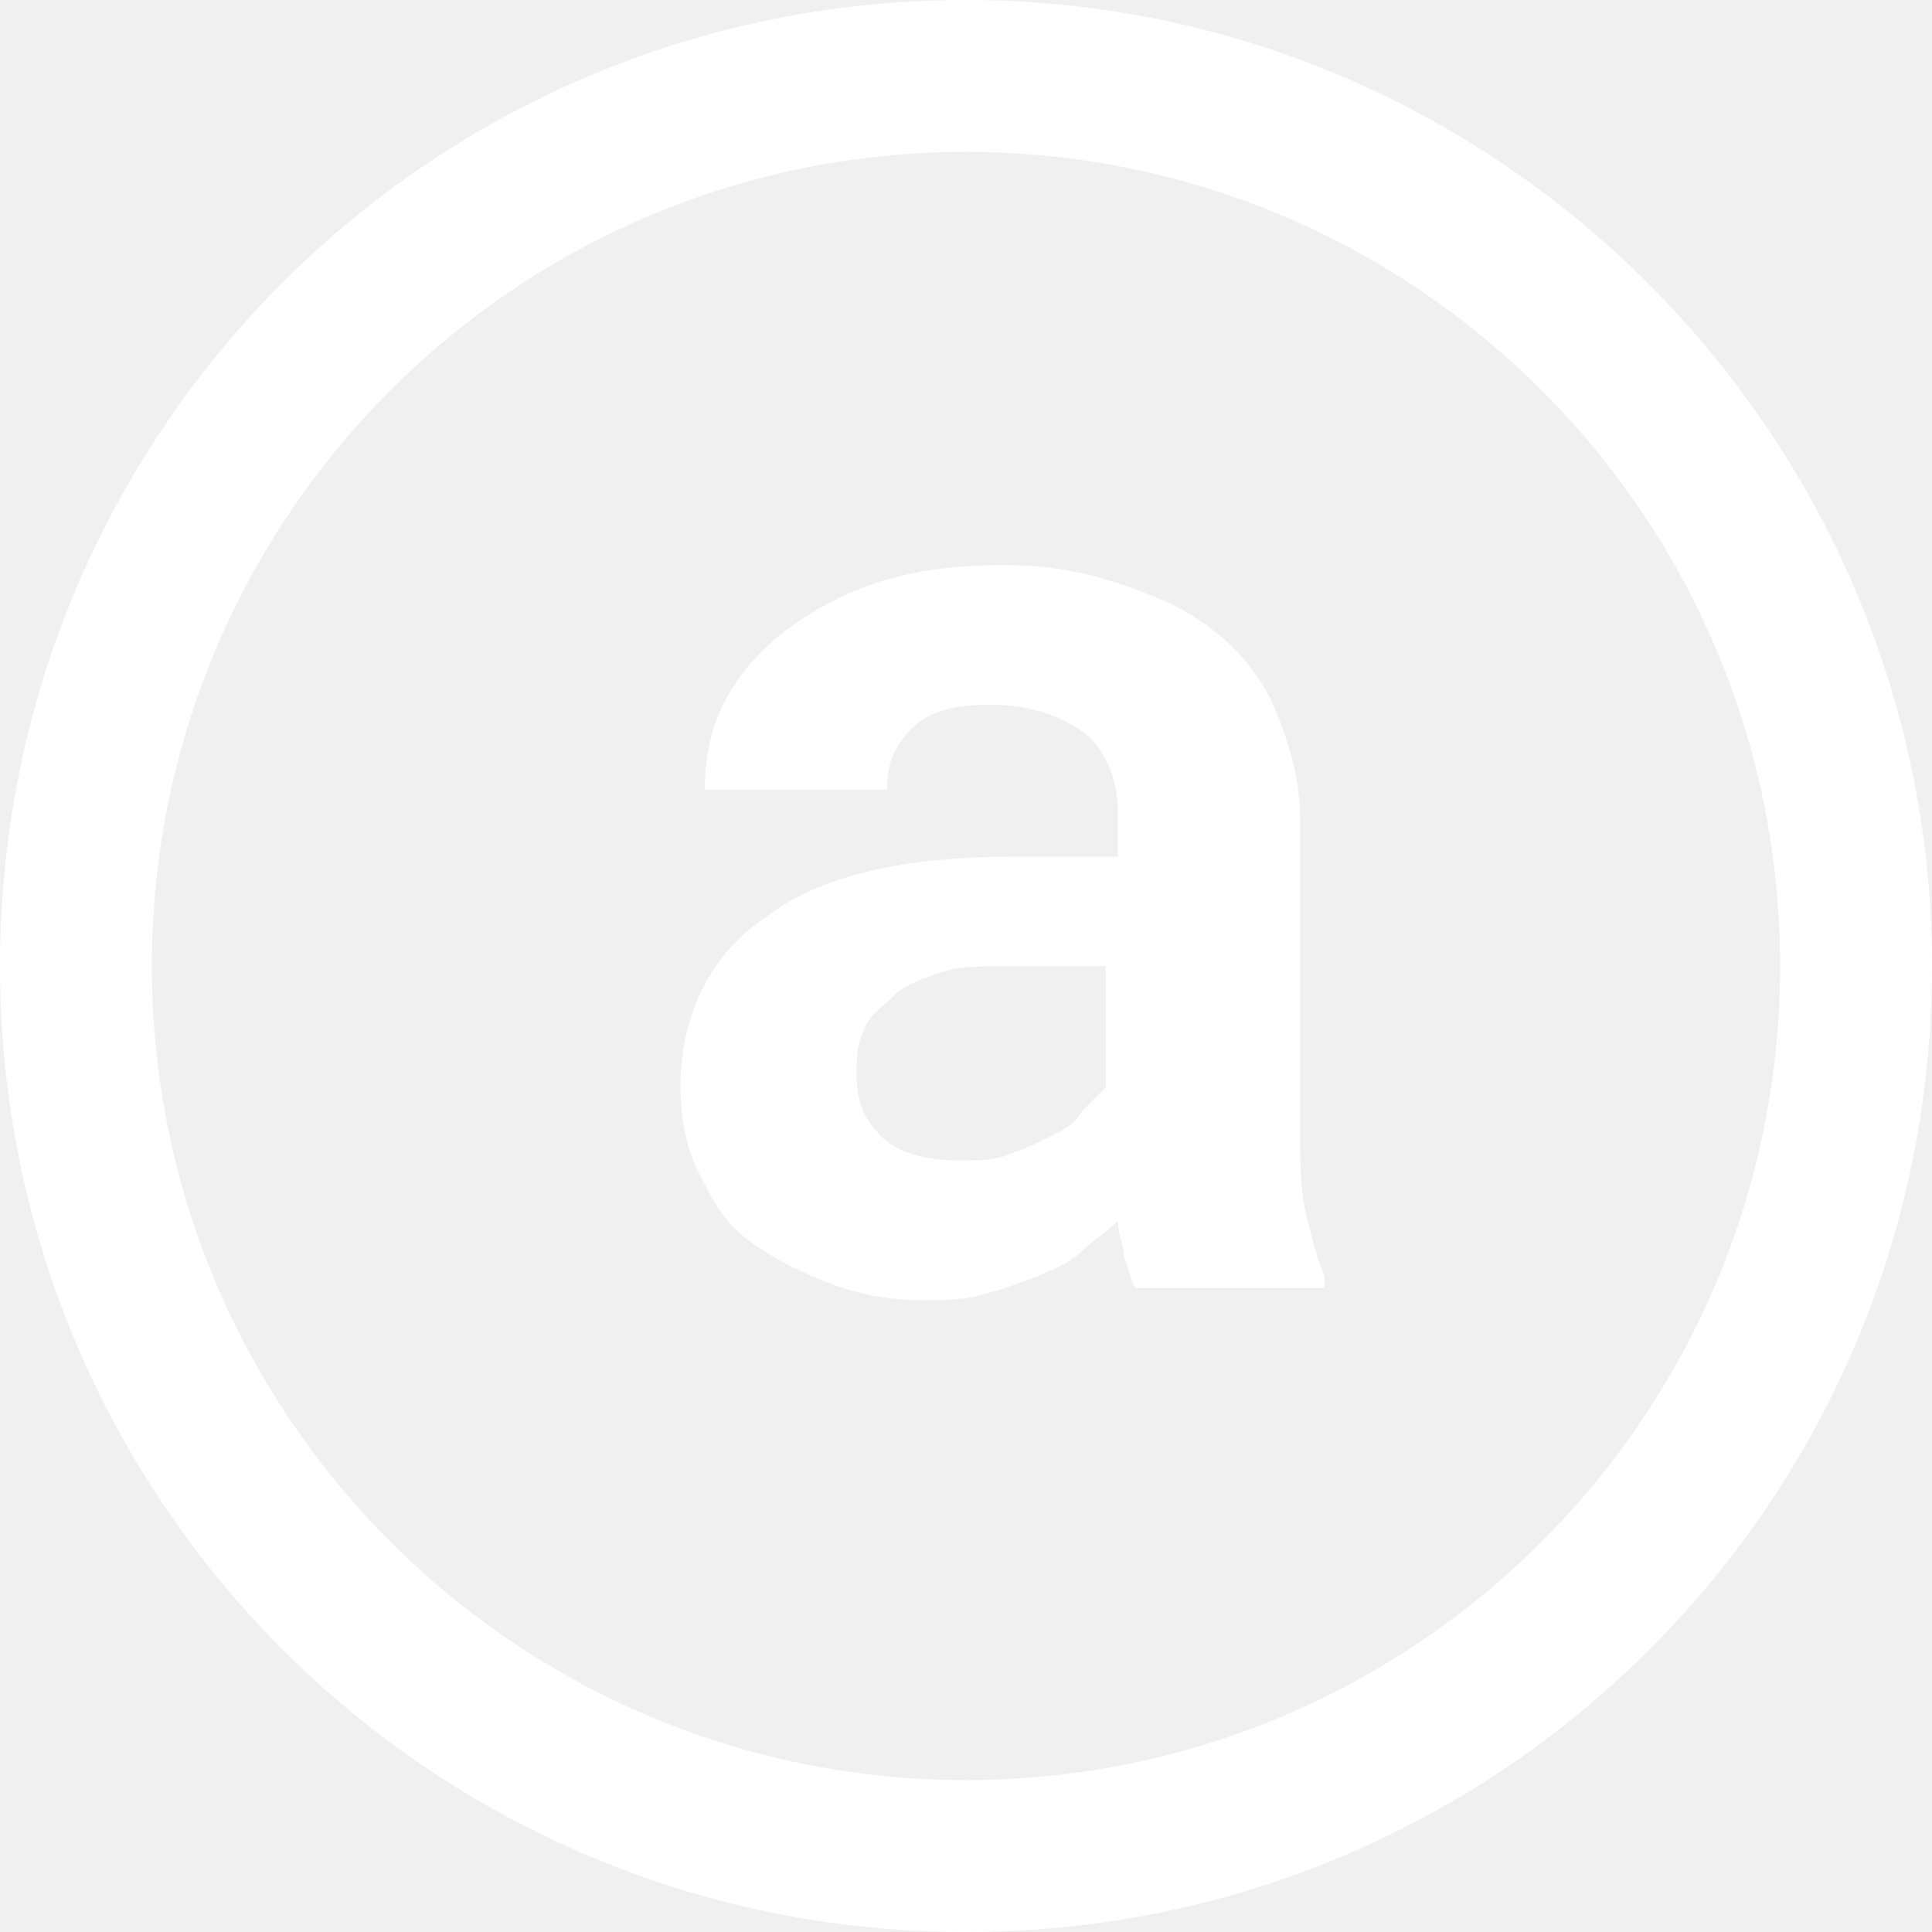
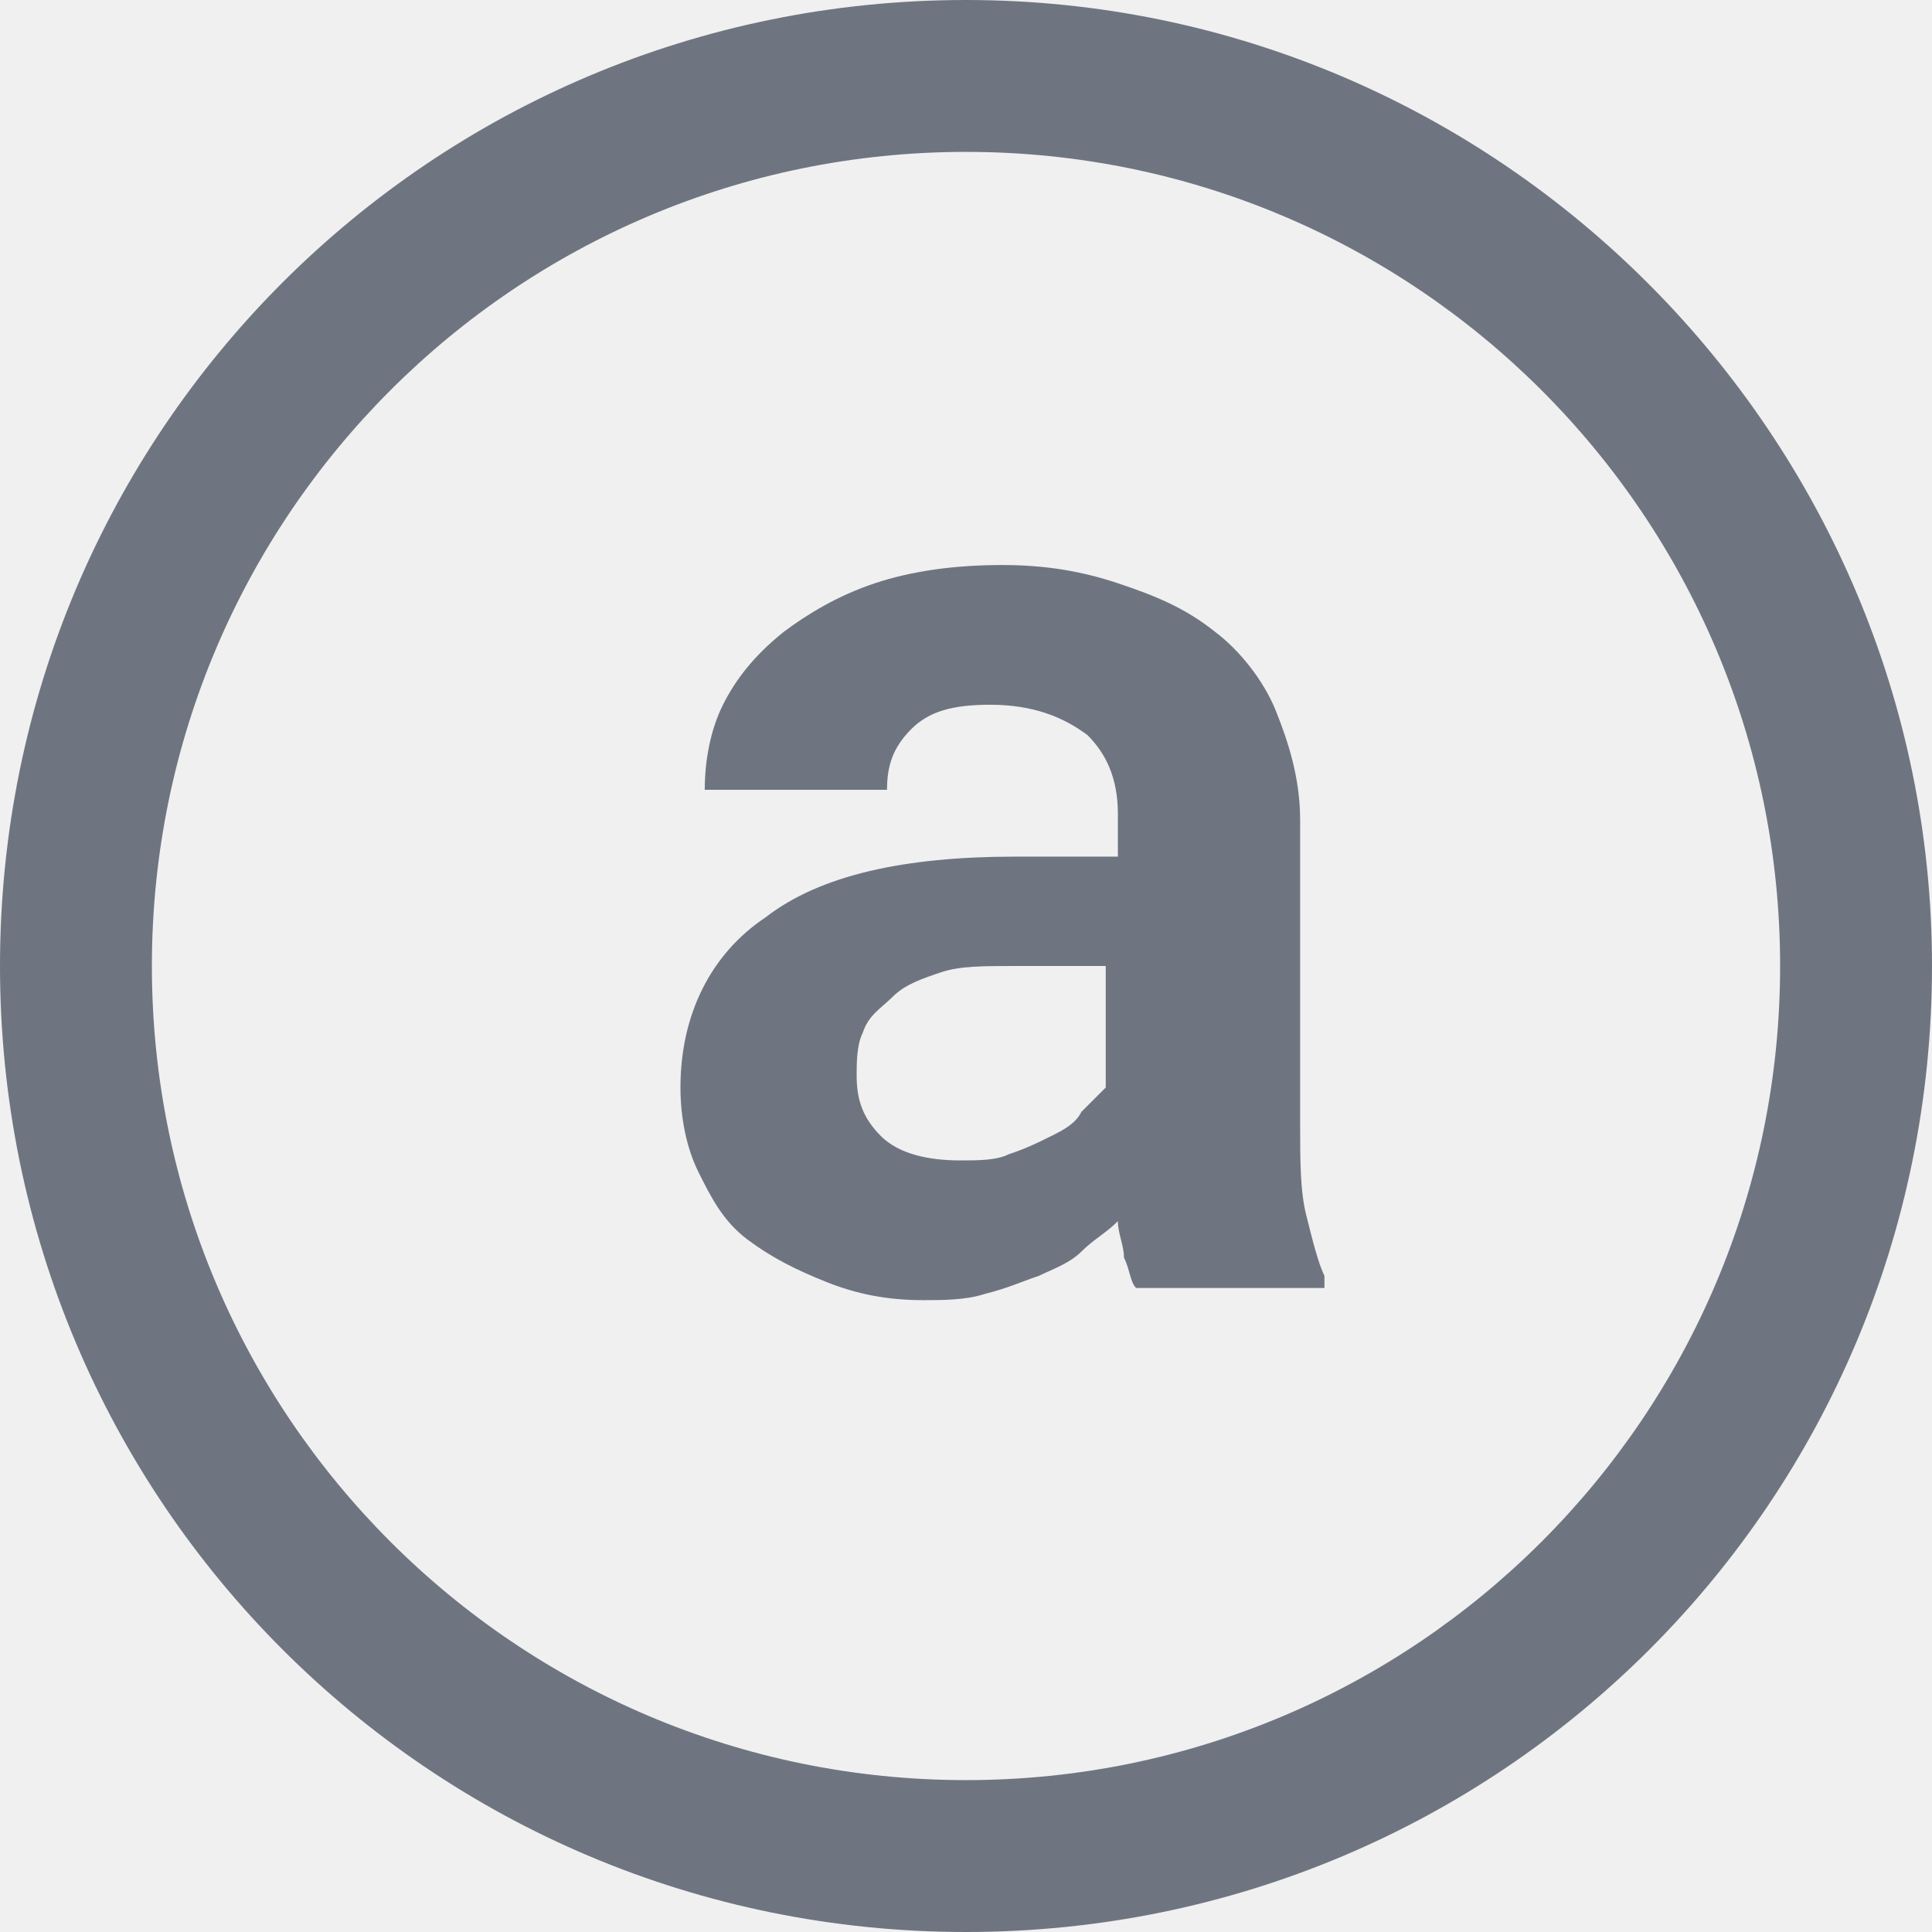
<svg xmlns="http://www.w3.org/2000/svg" version="1.1" id="Layer_1" x="0px" y="0px" viewBox="0 0 31.8 31.8" style="enable-background:new 0 0 31.8 31.8;" xml:space="preserve">
  <style type="text/css">
- 	.st0{fill:#FFFFFF;}
+ 	.st0{fill:#6f7580;}
</style>
  <g>
    <path class="st0" d="M15.9,31.8C7.1,31.8,0,24.7,0,15.9C0,7.1,7.1,0,15.9,0c8.8,0,15.9,7.2,15.9,15.9   C31.8,24.7,24.7,31.8,15.9,31.8z M15.9,2.5c-7.4,0-13.4,6-13.4,13.4c0,7.4,6,13.4,13.4,13.4c7.4,0,13.4-6,13.4-13.4   C29.3,8.5,23.3,2.5,15.9,2.5z" />
  </g>
  <g>
    <path class="st0" d="M18.7,21.2c-0.1-0.1-0.1-0.3-0.2-0.5c0-0.2-0.1-0.4-0.1-0.6c-0.2,0.2-0.4,0.3-0.6,0.5s-0.5,0.3-0.7,0.4   c-0.3,0.1-0.5,0.2-0.9,0.3c-0.3,0.1-0.7,0.1-1,0.1c-0.6,0-1.1-0.1-1.6-0.3c-0.5-0.2-0.9-0.4-1.3-0.7c-0.4-0.3-0.6-0.7-0.8-1.1   s-0.3-0.9-0.3-1.4c0-1.2,0.5-2.2,1.4-2.8c0.9-0.7,2.3-1,4.1-1h1.7v-0.7c0-0.6-0.2-1-0.5-1.3c-0.4-0.3-0.9-0.5-1.6-0.5   c-0.6,0-1,0.1-1.3,0.4c-0.3,0.3-0.4,0.6-0.4,1h-3c0-0.5,0.1-1,0.3-1.4s0.5-0.8,1-1.2c0.4-0.3,0.9-0.6,1.5-0.8s1.3-0.3,2.1-0.3   c0.7,0,1.3,0.1,1.9,0.3s1.1,0.4,1.6,0.8c0.4,0.3,0.8,0.8,1,1.3s0.4,1.1,0.4,1.8v5c0,0.6,0,1.1,0.1,1.5s0.2,0.8,0.3,1v0.2H18.7z    M15.8,19.1c0.3,0,0.6,0,0.8-0.1c0.3-0.1,0.5-0.2,0.7-0.3c0.2-0.1,0.4-0.2,0.5-0.4c0.1-0.1,0.3-0.3,0.4-0.4v-2h-1.5   c-0.5,0-0.9,0-1.2,0.1s-0.6,0.2-0.8,0.4c-0.2,0.2-0.4,0.3-0.5,0.6c-0.1,0.2-0.1,0.5-0.1,0.7c0,0.4,0.1,0.7,0.4,1   C14.8,19,15.3,19.1,15.8,19.1z" />
  </g>
</svg>
